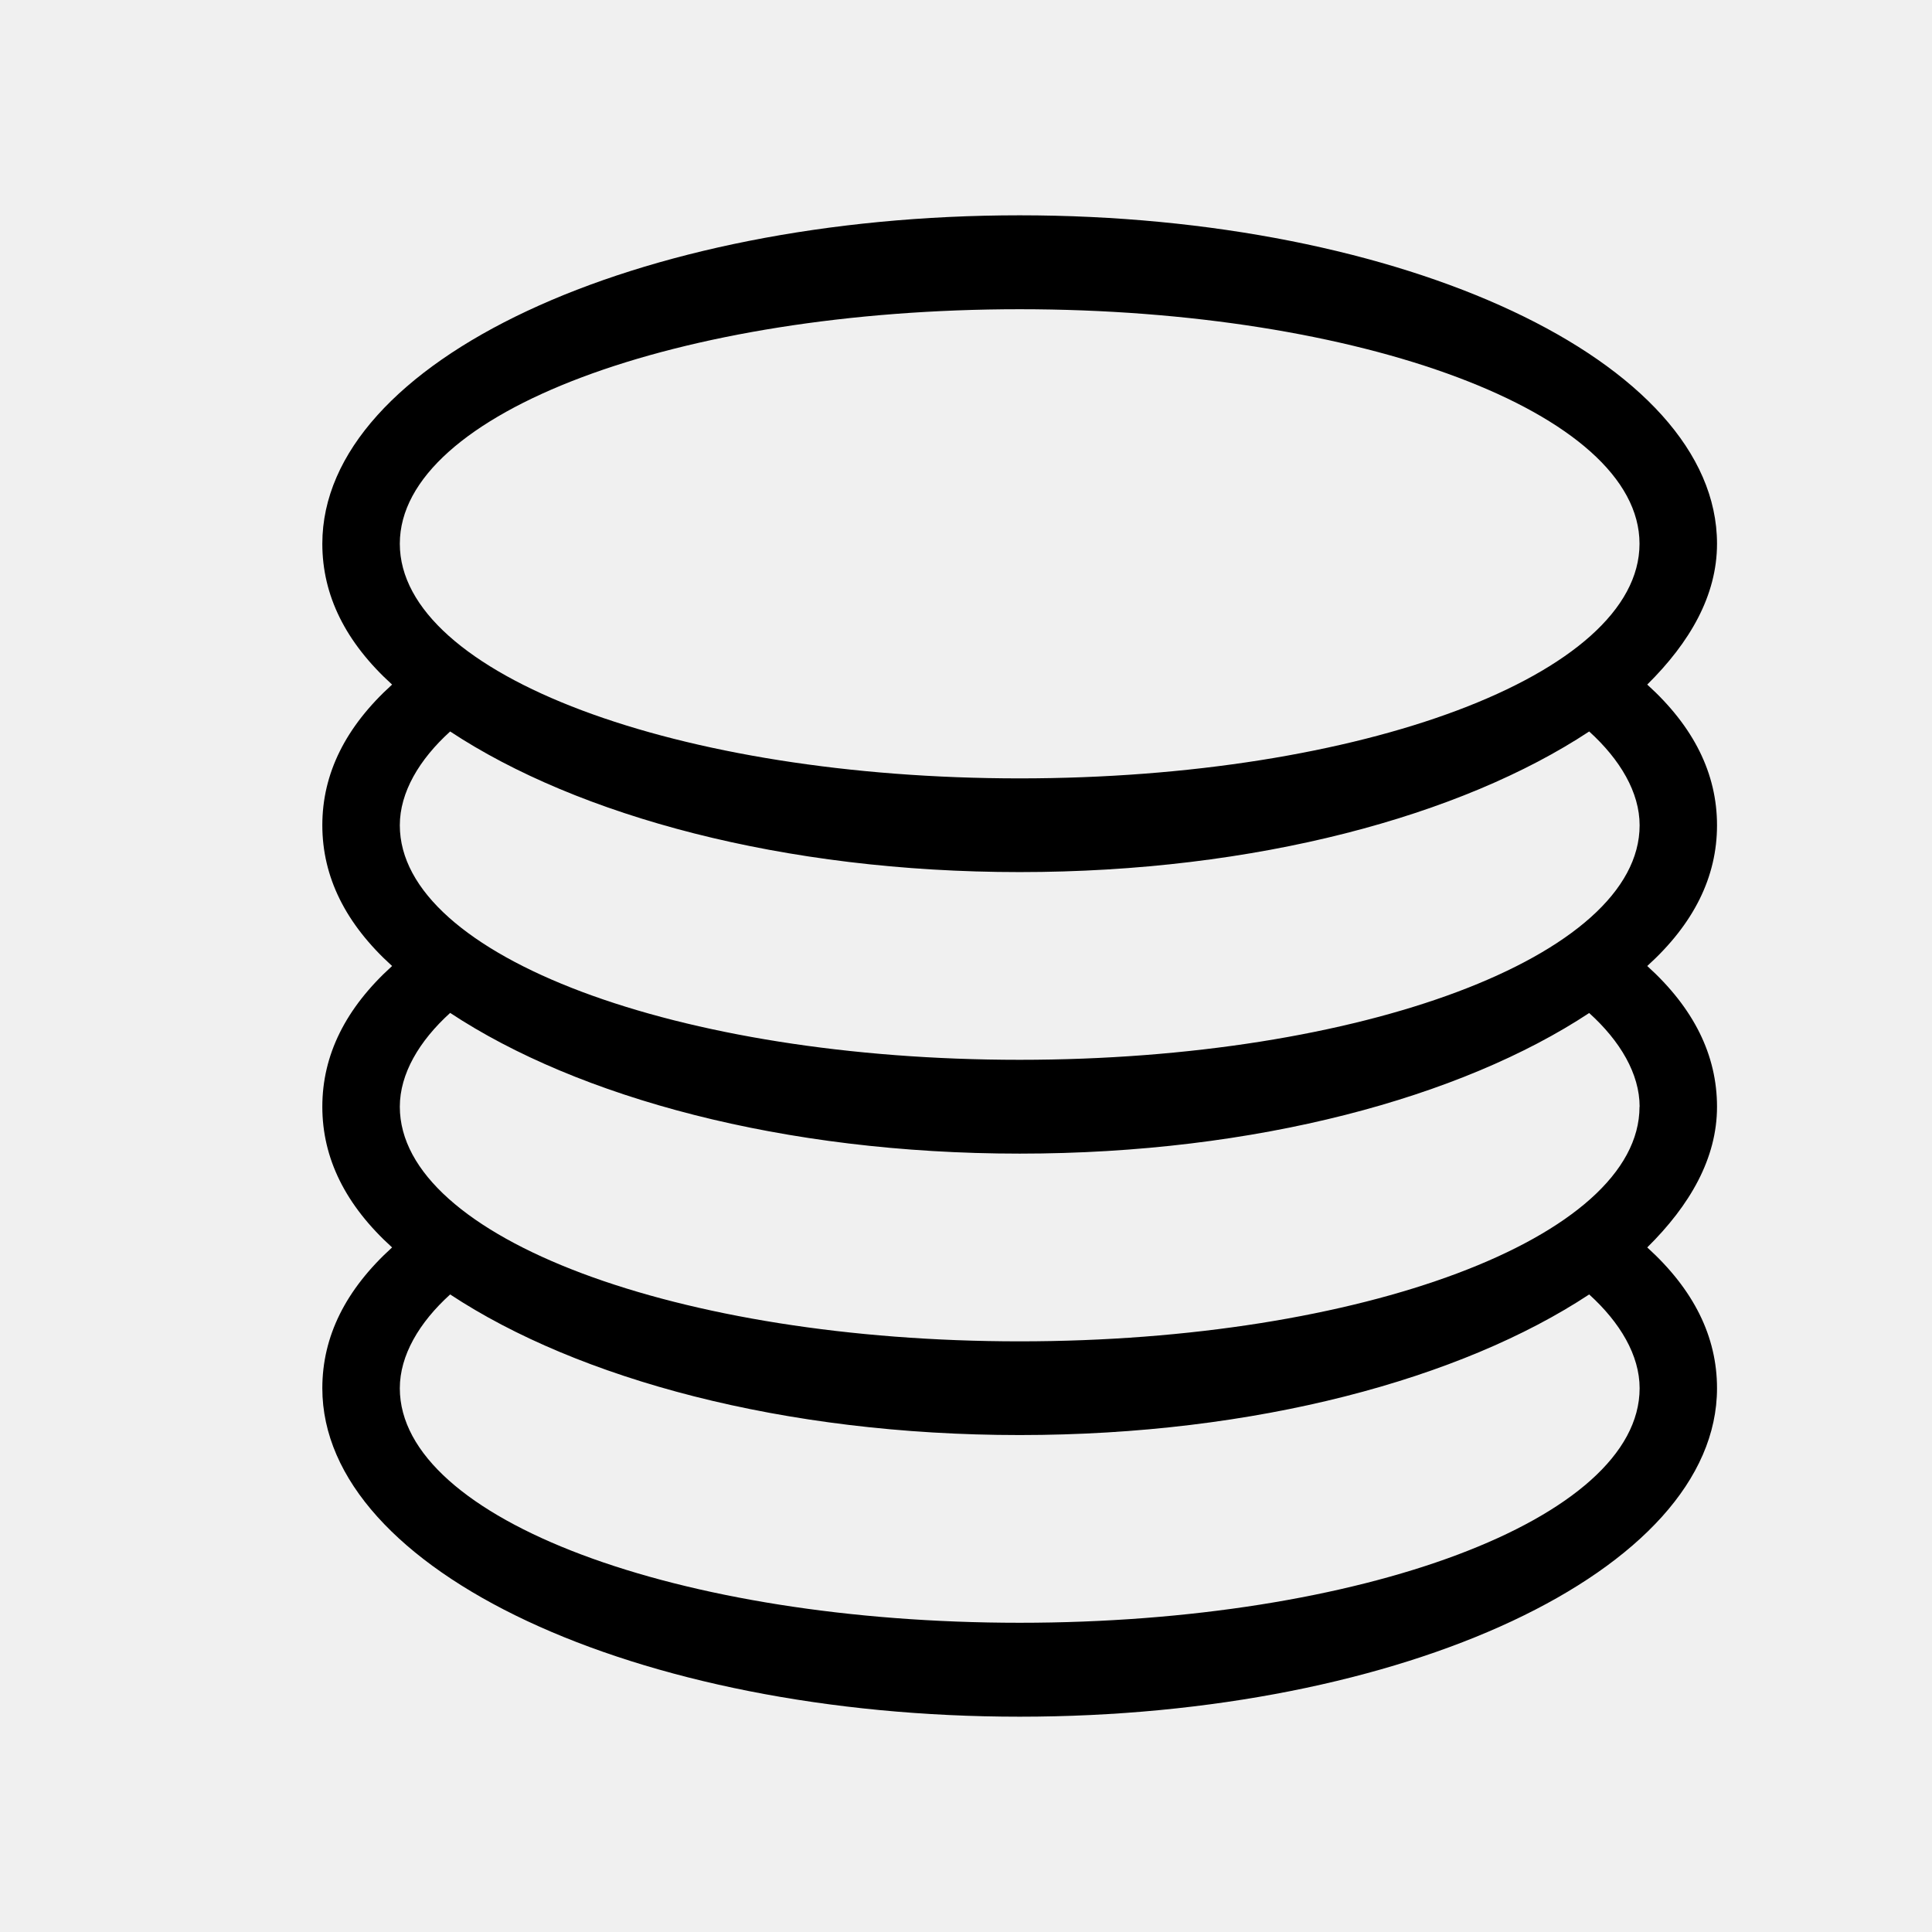
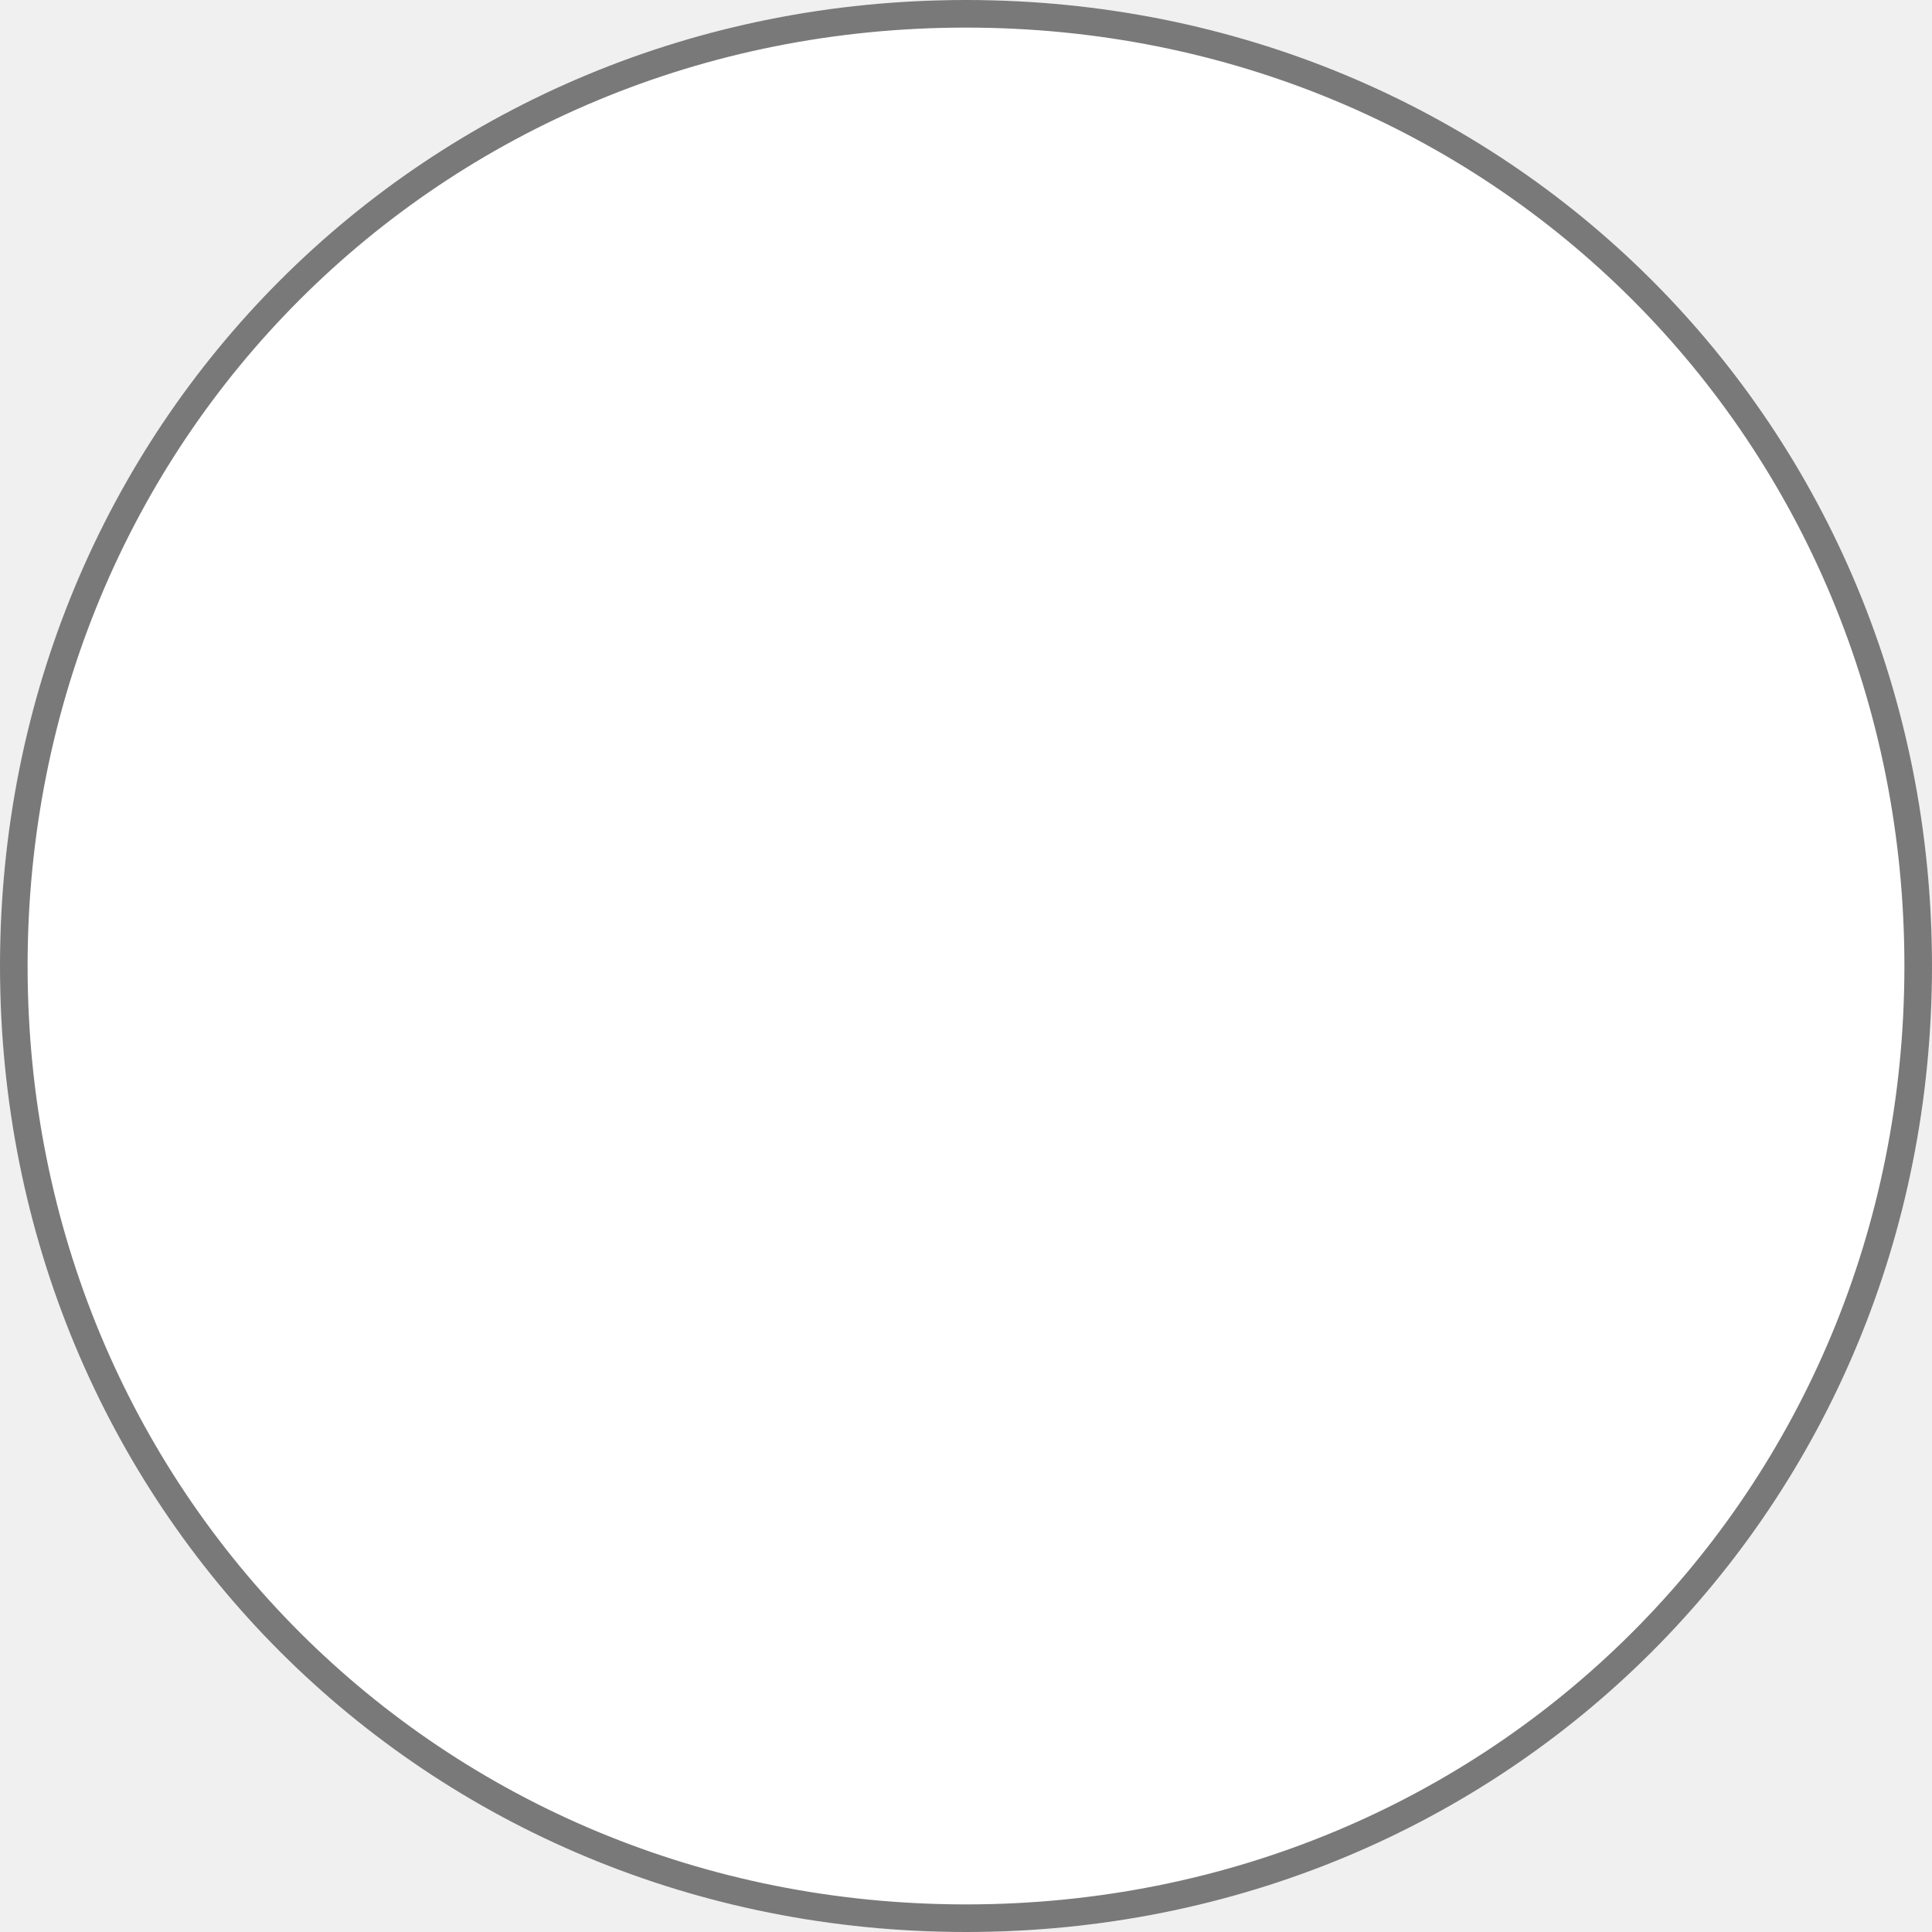
- <svg xmlns="http://www.w3.org/2000/svg" xmlns:xlink="http://www.w3.org/1999/xlink" version="1.1" width="70px" height="70px">
-   <defs>
-     <path d="M 0 0  L 1024 0  L 1024 1024  L 0 1024  Z " fill-rule="evenodd" fill="black" id="path371" />
-     <clipPath id="clip372">
-       <use xlink:href="#path371" />
-     </clipPath>
-     <defs>
-       <style type="text/css" />
-     </defs>
-     <path d="M910.052 437.419c0-27.364-12.288-52.224-36.978-74.581 22.642-22.414 36.978-47.218 36.978-74.638 0-96.939-166.343-174.08-369.607-174.08s-369.607 77.141-369.607 174.08c0 27.364 12.288 52.224 36.978 74.638-24.69 22.357-36.978 47.218-36.978 74.524 0 27.42 12.288 52.281 36.978 74.638-24.69 22.357-36.978 47.218-36.978 74.581s12.288 52.224 36.978 74.581c-24.69 22.414-36.978 47.218-36.978 74.638 0 96.939 166.343 174.08 369.607 174.08s369.607-77.141 369.607-174.08c0-27.364-12.288-52.224-36.978-74.638 22.642-22.357 36.978-47.218 36.978-74.524 0-27.42-12.288-52.281-36.978-74.638 24.69-22.357 36.978-47.218 36.978-74.581z m-41.074 149.163c0 69.632-147.854 124.359-328.533 124.359s-328.533-54.727-328.533-124.359c0-17.408 10.24-34.816 26.681-49.721 67.755 44.772 176.583 74.581 301.852 74.581s234.098-29.81 301.852-74.524c16.441 14.848 26.738 32.256 26.738 49.664zM540.444 561.721c-180.679 0-328.533-54.67-328.533-124.302 0-17.408 10.24-34.816 26.681-49.721 67.755 44.715 176.583 74.524 301.852 74.524s234.098-29.81 301.852-74.524c16.441 14.905 26.738 32.313 26.738 49.721 0 69.632-147.911 124.302-328.59 124.302z m0-397.824c180.679 0 328.533 54.727 328.533 124.302 0 69.632-147.854 124.359-328.533 124.359S211.911 357.831 211.911 288.199c0-69.575 147.854-124.302 328.533-124.302z m0 696.206c-180.679 0-328.533-54.727-328.533-124.302 0-17.408 10.24-34.816 26.681-49.721 67.755 44.715 176.583 74.524 301.852 74.524s234.098-29.81 301.852-74.524c16.441 14.905 26.738 32.313 26.738 49.721 0 69.575-147.911 124.302-328.59 124.302z" p-id="26320" />
-     <filter x="-50.00%" y="-50.00%" width="200.00%" height="200.00%" filterUnits="objectBoundingBox" id="filter373">
-       <feColorMatrix type="matrix" values="1 0 0 0 0  0 1 0 0 0  0 0 1 0 0  0 0 0 1 0  " in="SourceGraphic" />
-     </filter>
-   </defs>
-   <g>
-     <g transform="matrix(0.06835938 0 0 0.06835938 0 0 )" clip-path="url(#clip372)" filter="url(#filter373)">
-       <path d="M910.052 437.419c0-27.364-12.288-52.224-36.978-74.581 22.642-22.414 36.978-47.218 36.978-74.638 0-96.939-166.343-174.08-369.607-174.08s-369.607 77.141-369.607 174.08c0 27.364 12.288 52.224 36.978 74.638-24.69 22.357-36.978 47.218-36.978 74.524 0 27.42 12.288 52.281 36.978 74.638-24.69 22.357-36.978 47.218-36.978 74.581s12.288 52.224 36.978 74.581c-24.69 22.414-36.978 47.218-36.978 74.638 0 96.939 166.343 174.08 369.607 174.08s369.607-77.141 369.607-174.08c0-27.364-12.288-52.224-36.978-74.638 22.642-22.357 36.978-47.218 36.978-74.524 0-27.42-12.288-52.281-36.978-74.638 24.69-22.357 36.978-47.218 36.978-74.581z m-41.074 149.163c0 69.632-147.854 124.359-328.533 124.359s-328.533-54.727-328.533-124.359c0-17.408 10.24-34.816 26.681-49.721 67.755 44.772 176.583 74.581 301.852 74.581s234.098-29.81 301.852-74.524c16.441 14.848 26.738 32.256 26.738 49.664zM540.444 561.721c-180.679 0-328.533-54.67-328.533-124.302 0-17.408 10.24-34.816 26.681-49.721 67.755 44.715 176.583 74.524 301.852 74.524s234.098-29.81 301.852-74.524c16.441 14.905 26.738 32.313 26.738 49.721 0 69.632-147.911 124.302-328.59 124.302z m0-397.824c180.679 0 328.533 54.727 328.533 124.302 0 69.632-147.854 124.359-328.533 124.359S211.911 357.831 211.911 288.199c0-69.575 147.854-124.302 328.533-124.302z m0 696.206c-180.679 0-328.533-54.727-328.533-124.302 0-17.408 10.24-34.816 26.681-49.721 67.755 44.715 176.583 74.524 301.852 74.524s234.098-29.81 301.852-74.524c16.441 14.905 26.738 32.313 26.738 49.721 0 69.575-147.911 124.302-328.59 124.302z" p-id="26320" />
-     </g>
-   </g>
+ <svg xmlns="http://www.w3.org/2000/svg" version="1.1" width="70px" height="70px" viewBox="78 0  70 70">
+   <path d="M 113 0  C 132.6 0  148 15.4  148 35  C 148 54.6  132.6 70  113 70  C 93.4 70  78 54.6  78 35  C 78 15.4  93.4 0  113 0  Z " fill-rule="nonzero" fill="#ffffff" stroke="none" />
+   <path d="M 113 0.5  C 132.32 0.5  147.5 15.68  147.5 35  C 147.5 54.32  132.32 69.5  113 69.5  C 93.68 69.5  78.5 54.32  78.5 35  C 78.5 15.68  93.68 0.5  113 0.5  Z " stroke-width="1" stroke="#797979" fill="none" />
</svg>
